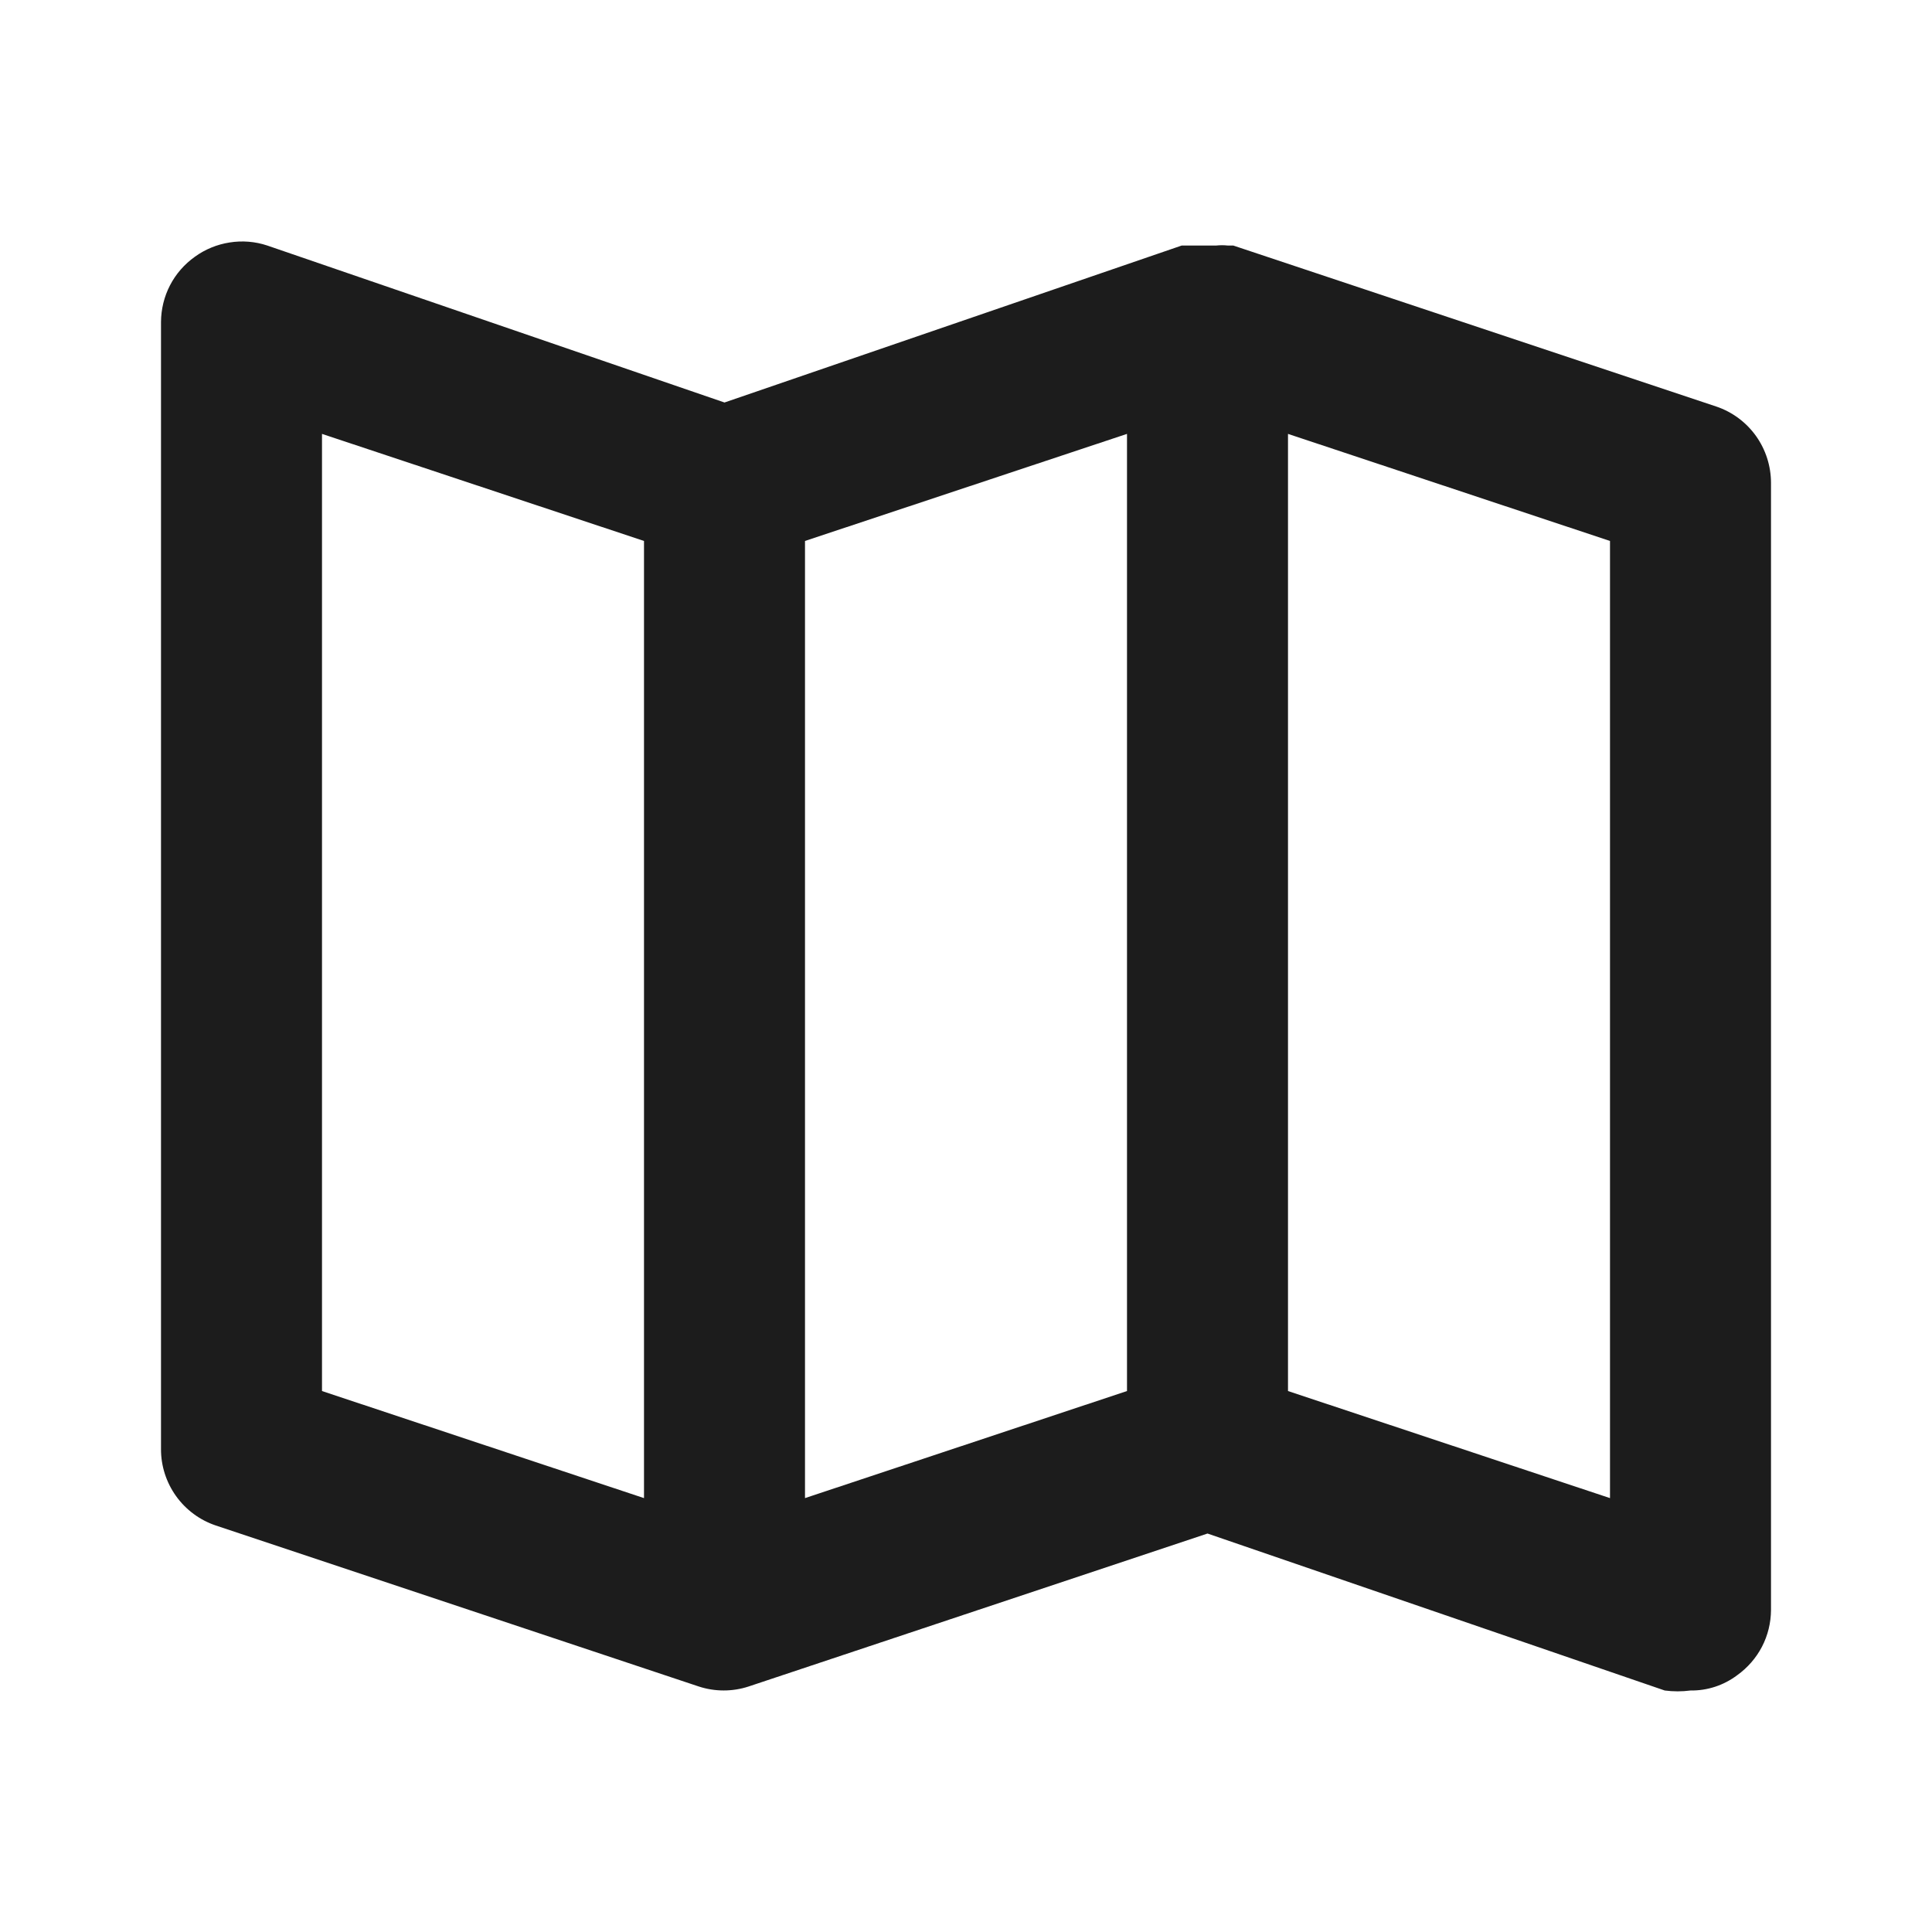
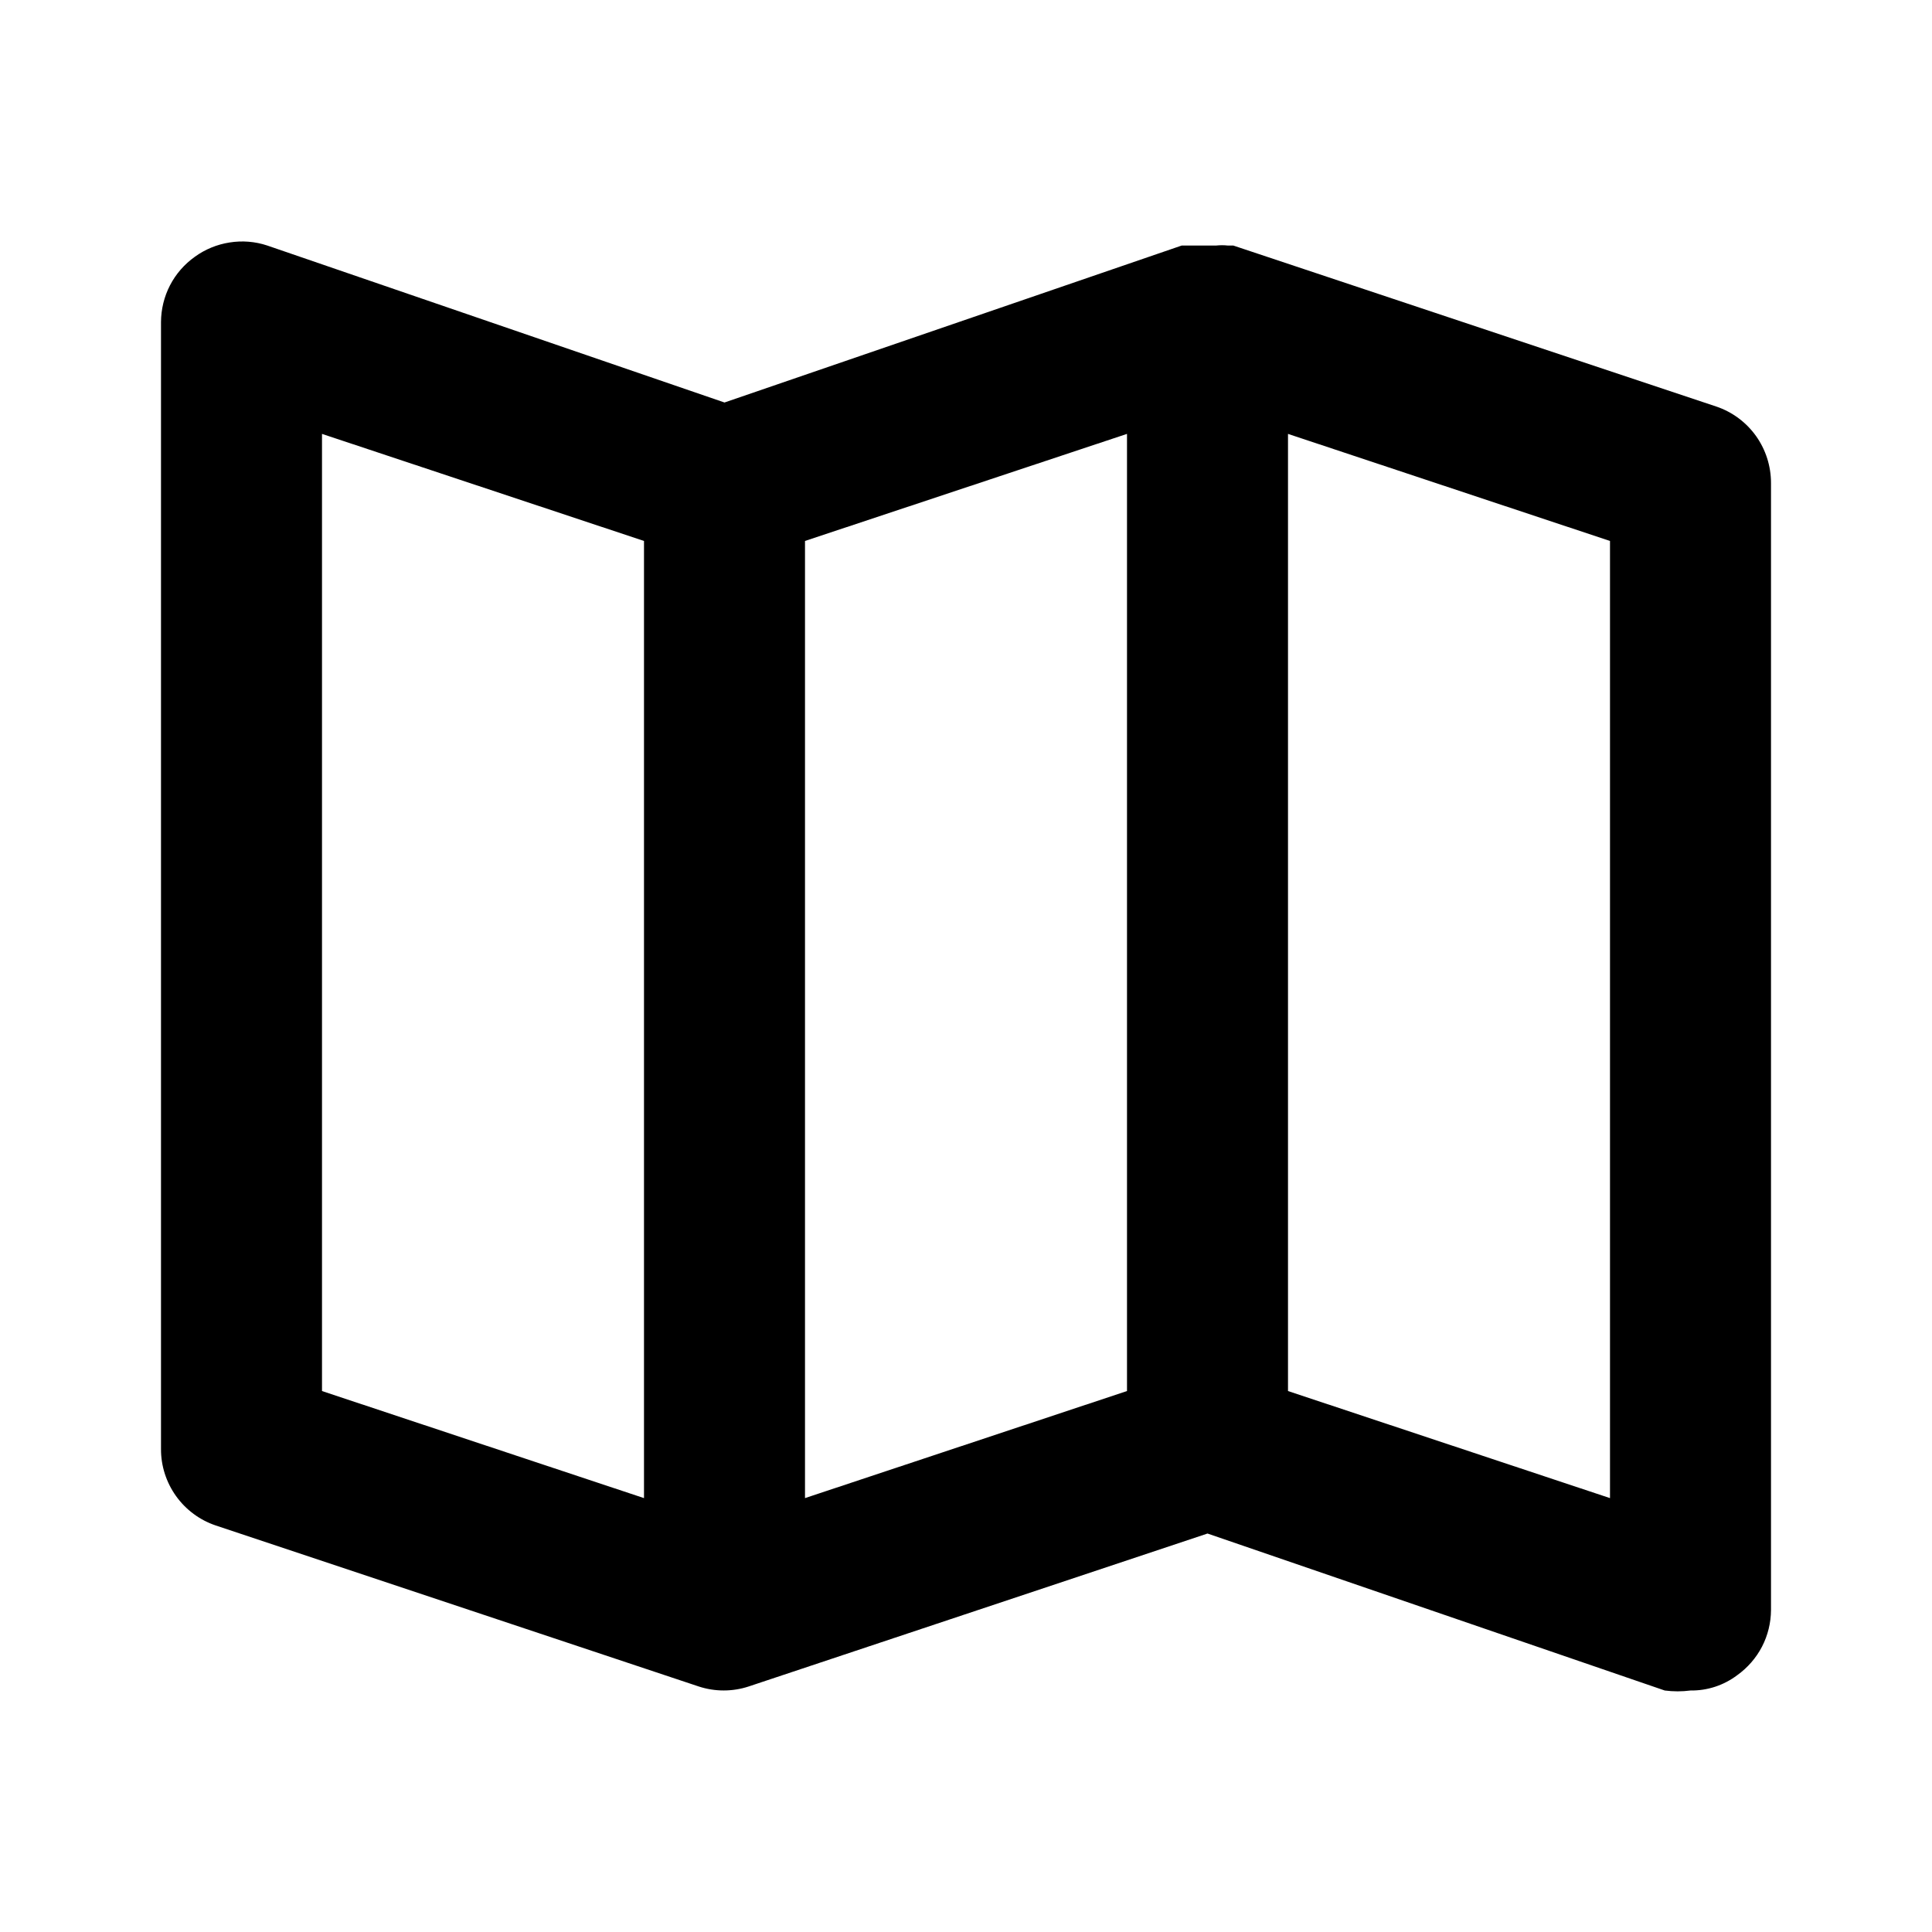
<svg xmlns="http://www.w3.org/2000/svg" width="24" height="24" viewBox="0 0 24 24" fill="none">
-   <path d="M21.32 5.05L15.32 3.05H15.25C15.204 3.045 15.157 3.045 15.11 3.05H14.88H14.75H14.68L9 5L3.32 3.05C3.17 3 3.01 2.987 2.853 3.012C2.697 3.036 2.548 3.097 2.42 3.19C2.291 3.282 2.185 3.403 2.112 3.544C2.039 3.685 2.001 3.841 2 4V18C1.999 18.21 2.065 18.414 2.187 18.585C2.309 18.755 2.481 18.883 2.68 18.95L8.68 20.95C8.881 21.016 9.099 21.016 9.3 20.95L15 19.05L20.68 21C20.786 21.014 20.894 21.014 21 21C21.209 21.003 21.413 20.936 21.58 20.81C21.709 20.718 21.815 20.596 21.888 20.456C21.961 20.315 21.999 20.159 22 20V6C22 5.79 21.935 5.586 21.813 5.415C21.691 5.245 21.519 5.117 21.32 5.05ZM8 18.61L4 17.28V5.39L8 6.72V18.61ZM14 17.28L10 18.61V6.72L14 5.39V17.28ZM20 18.61L16 17.28V5.39L20 6.72V18.61Z" fill="#1C1C1C" />
+   <path d="M21.32 5.05L15.32 3.05H15.25C15.204 3.045 15.157 3.045 15.11 3.05H14.88H14.75H14.68L9 5L3.32 3.05C3.17 3 3.01 2.987 2.853 3.012C2.697 3.036 2.548 3.097 2.42 3.19C2.291 3.282 2.185 3.403 2.112 3.544C2.039 3.685 2.001 3.841 2 4V18C1.999 18.21 2.065 18.414 2.187 18.585C2.309 18.755 2.481 18.883 2.68 18.95L8.68 20.95C8.881 21.016 9.099 21.016 9.3 20.95L15 19.05L20.68 21C20.786 21.014 20.894 21.014 21 21C21.209 21.003 21.413 20.936 21.58 20.81C21.709 20.718 21.815 20.596 21.888 20.456C21.961 20.315 21.999 20.159 22 20V6C22 5.79 21.935 5.586 21.813 5.415C21.691 5.245 21.519 5.117 21.32 5.05ZM8 18.61L4 17.28V5.39L8 6.72V18.61ZM14 17.28L10 18.61V6.72L14 5.39V17.28ZM20 18.61L16 17.28V5.39L20 6.72V18.61Z" fill="currentColor" />
</svg>
